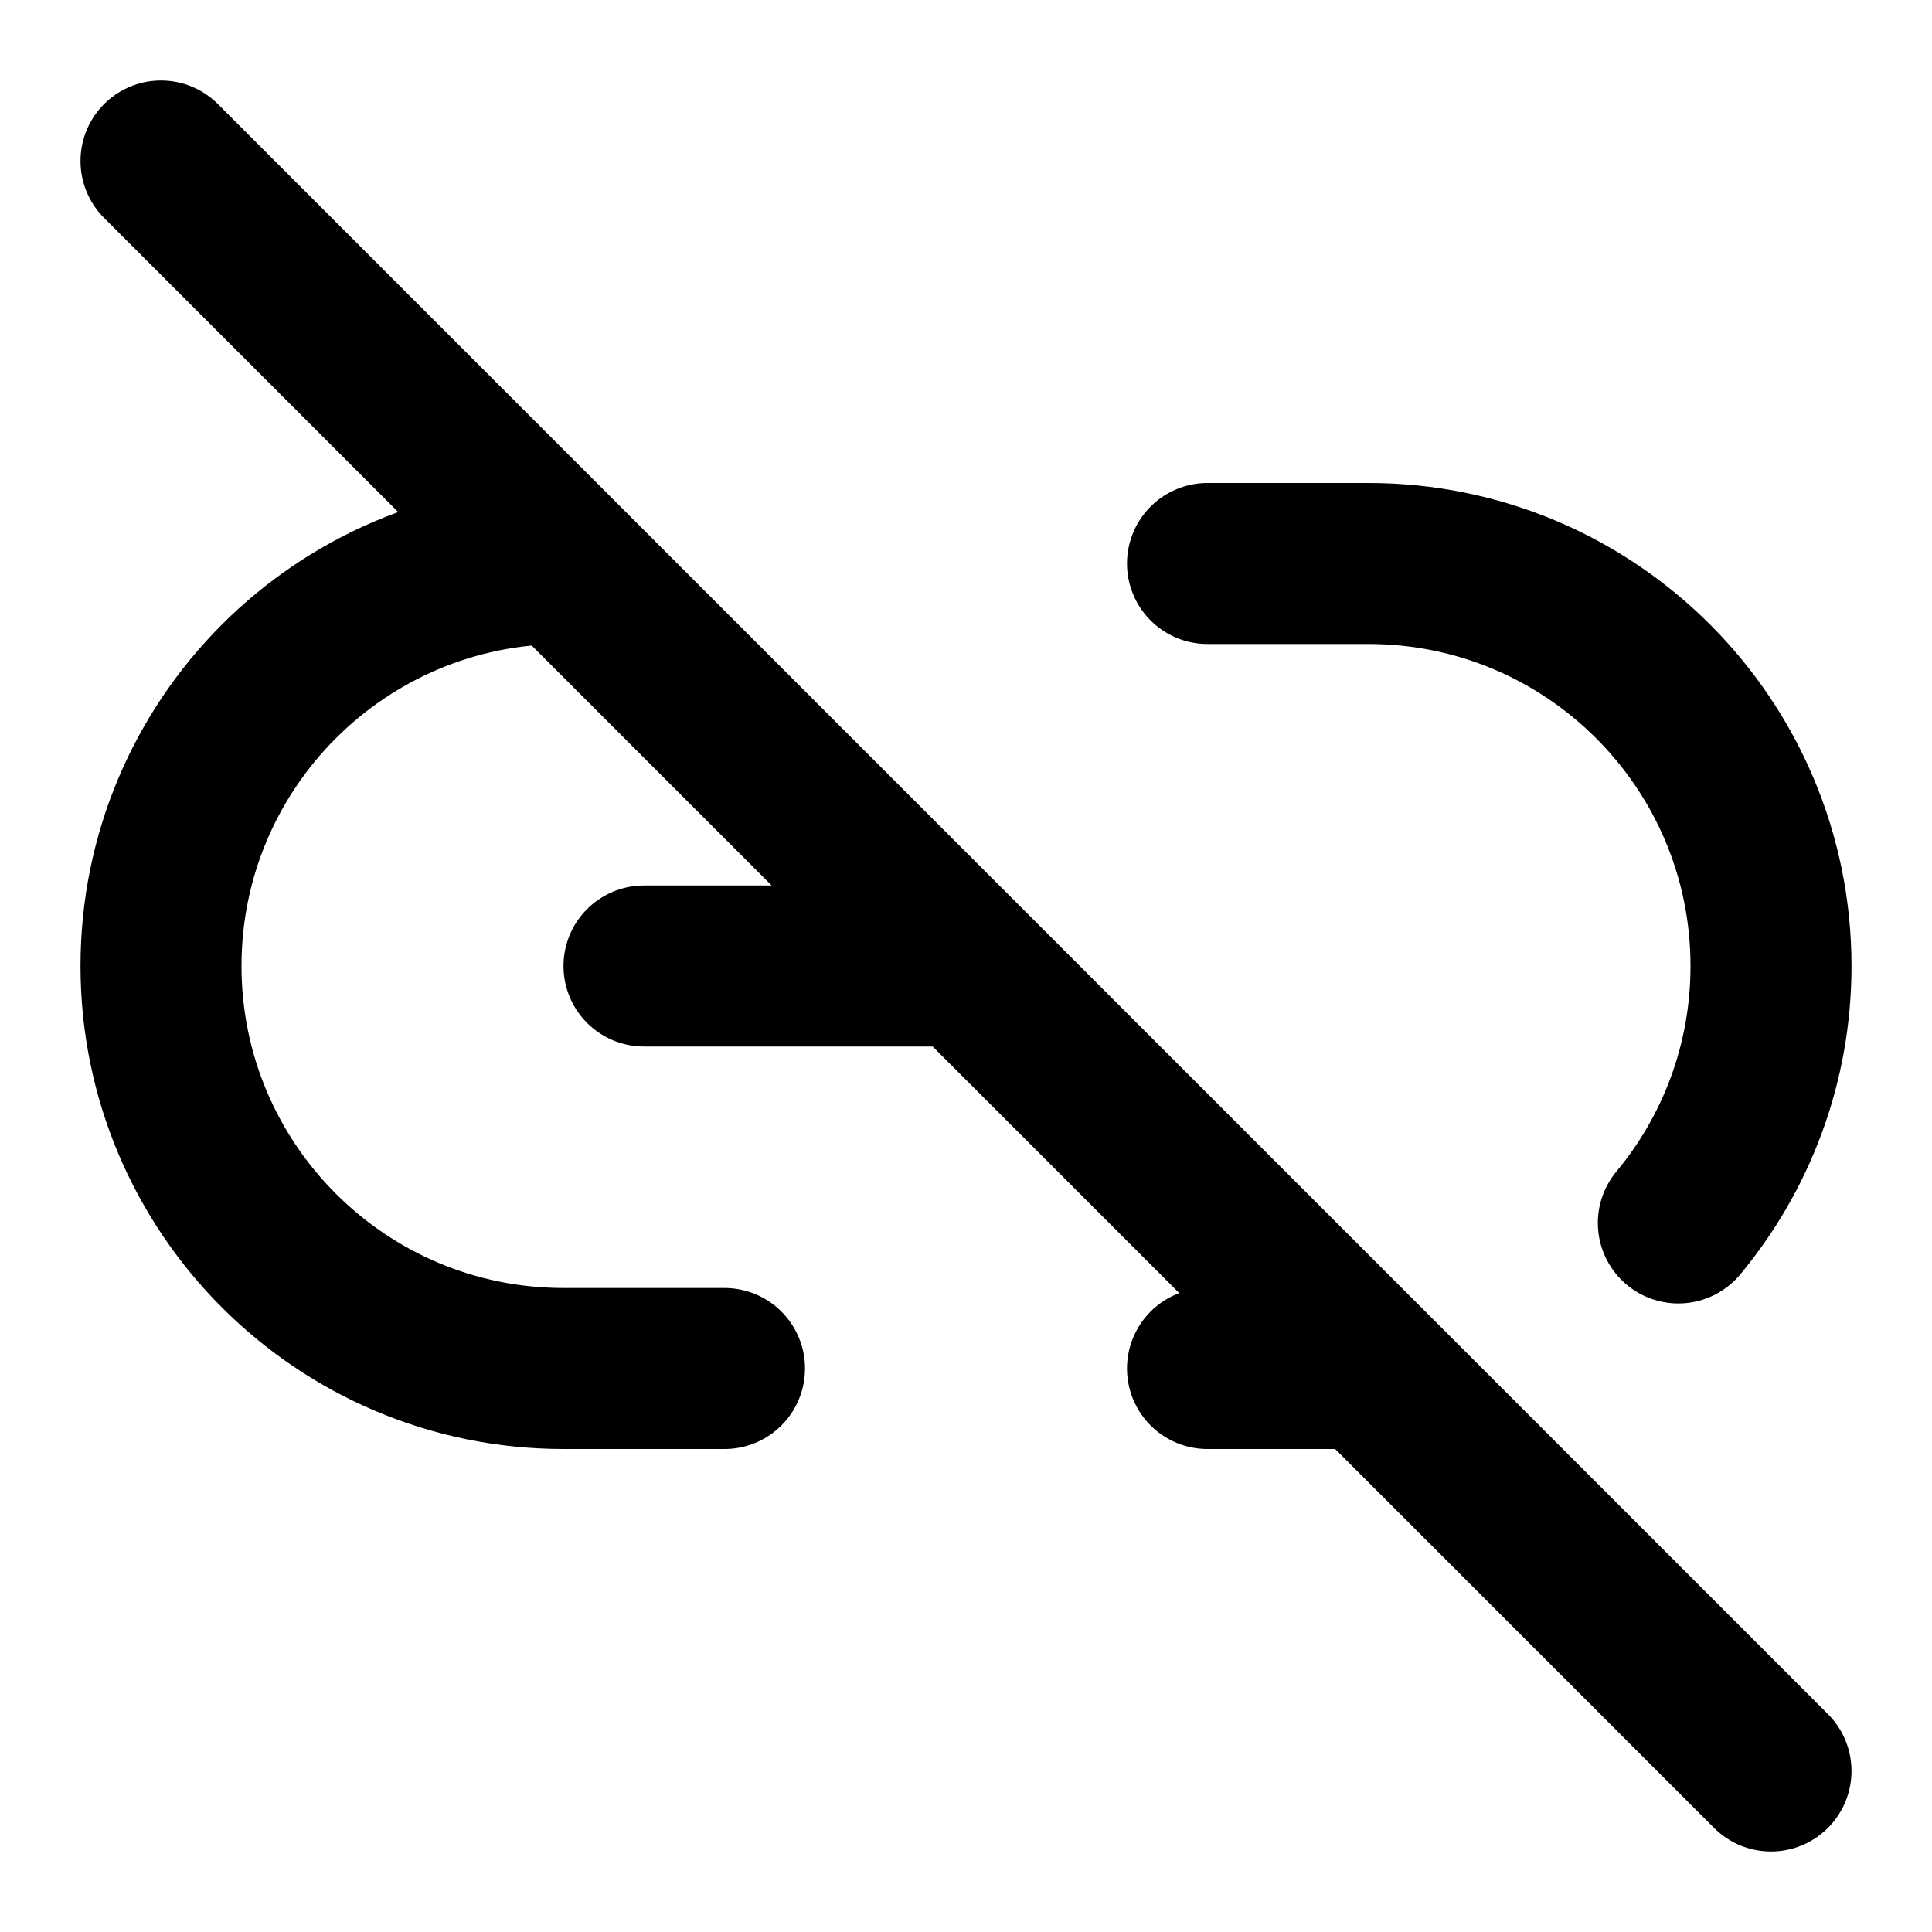
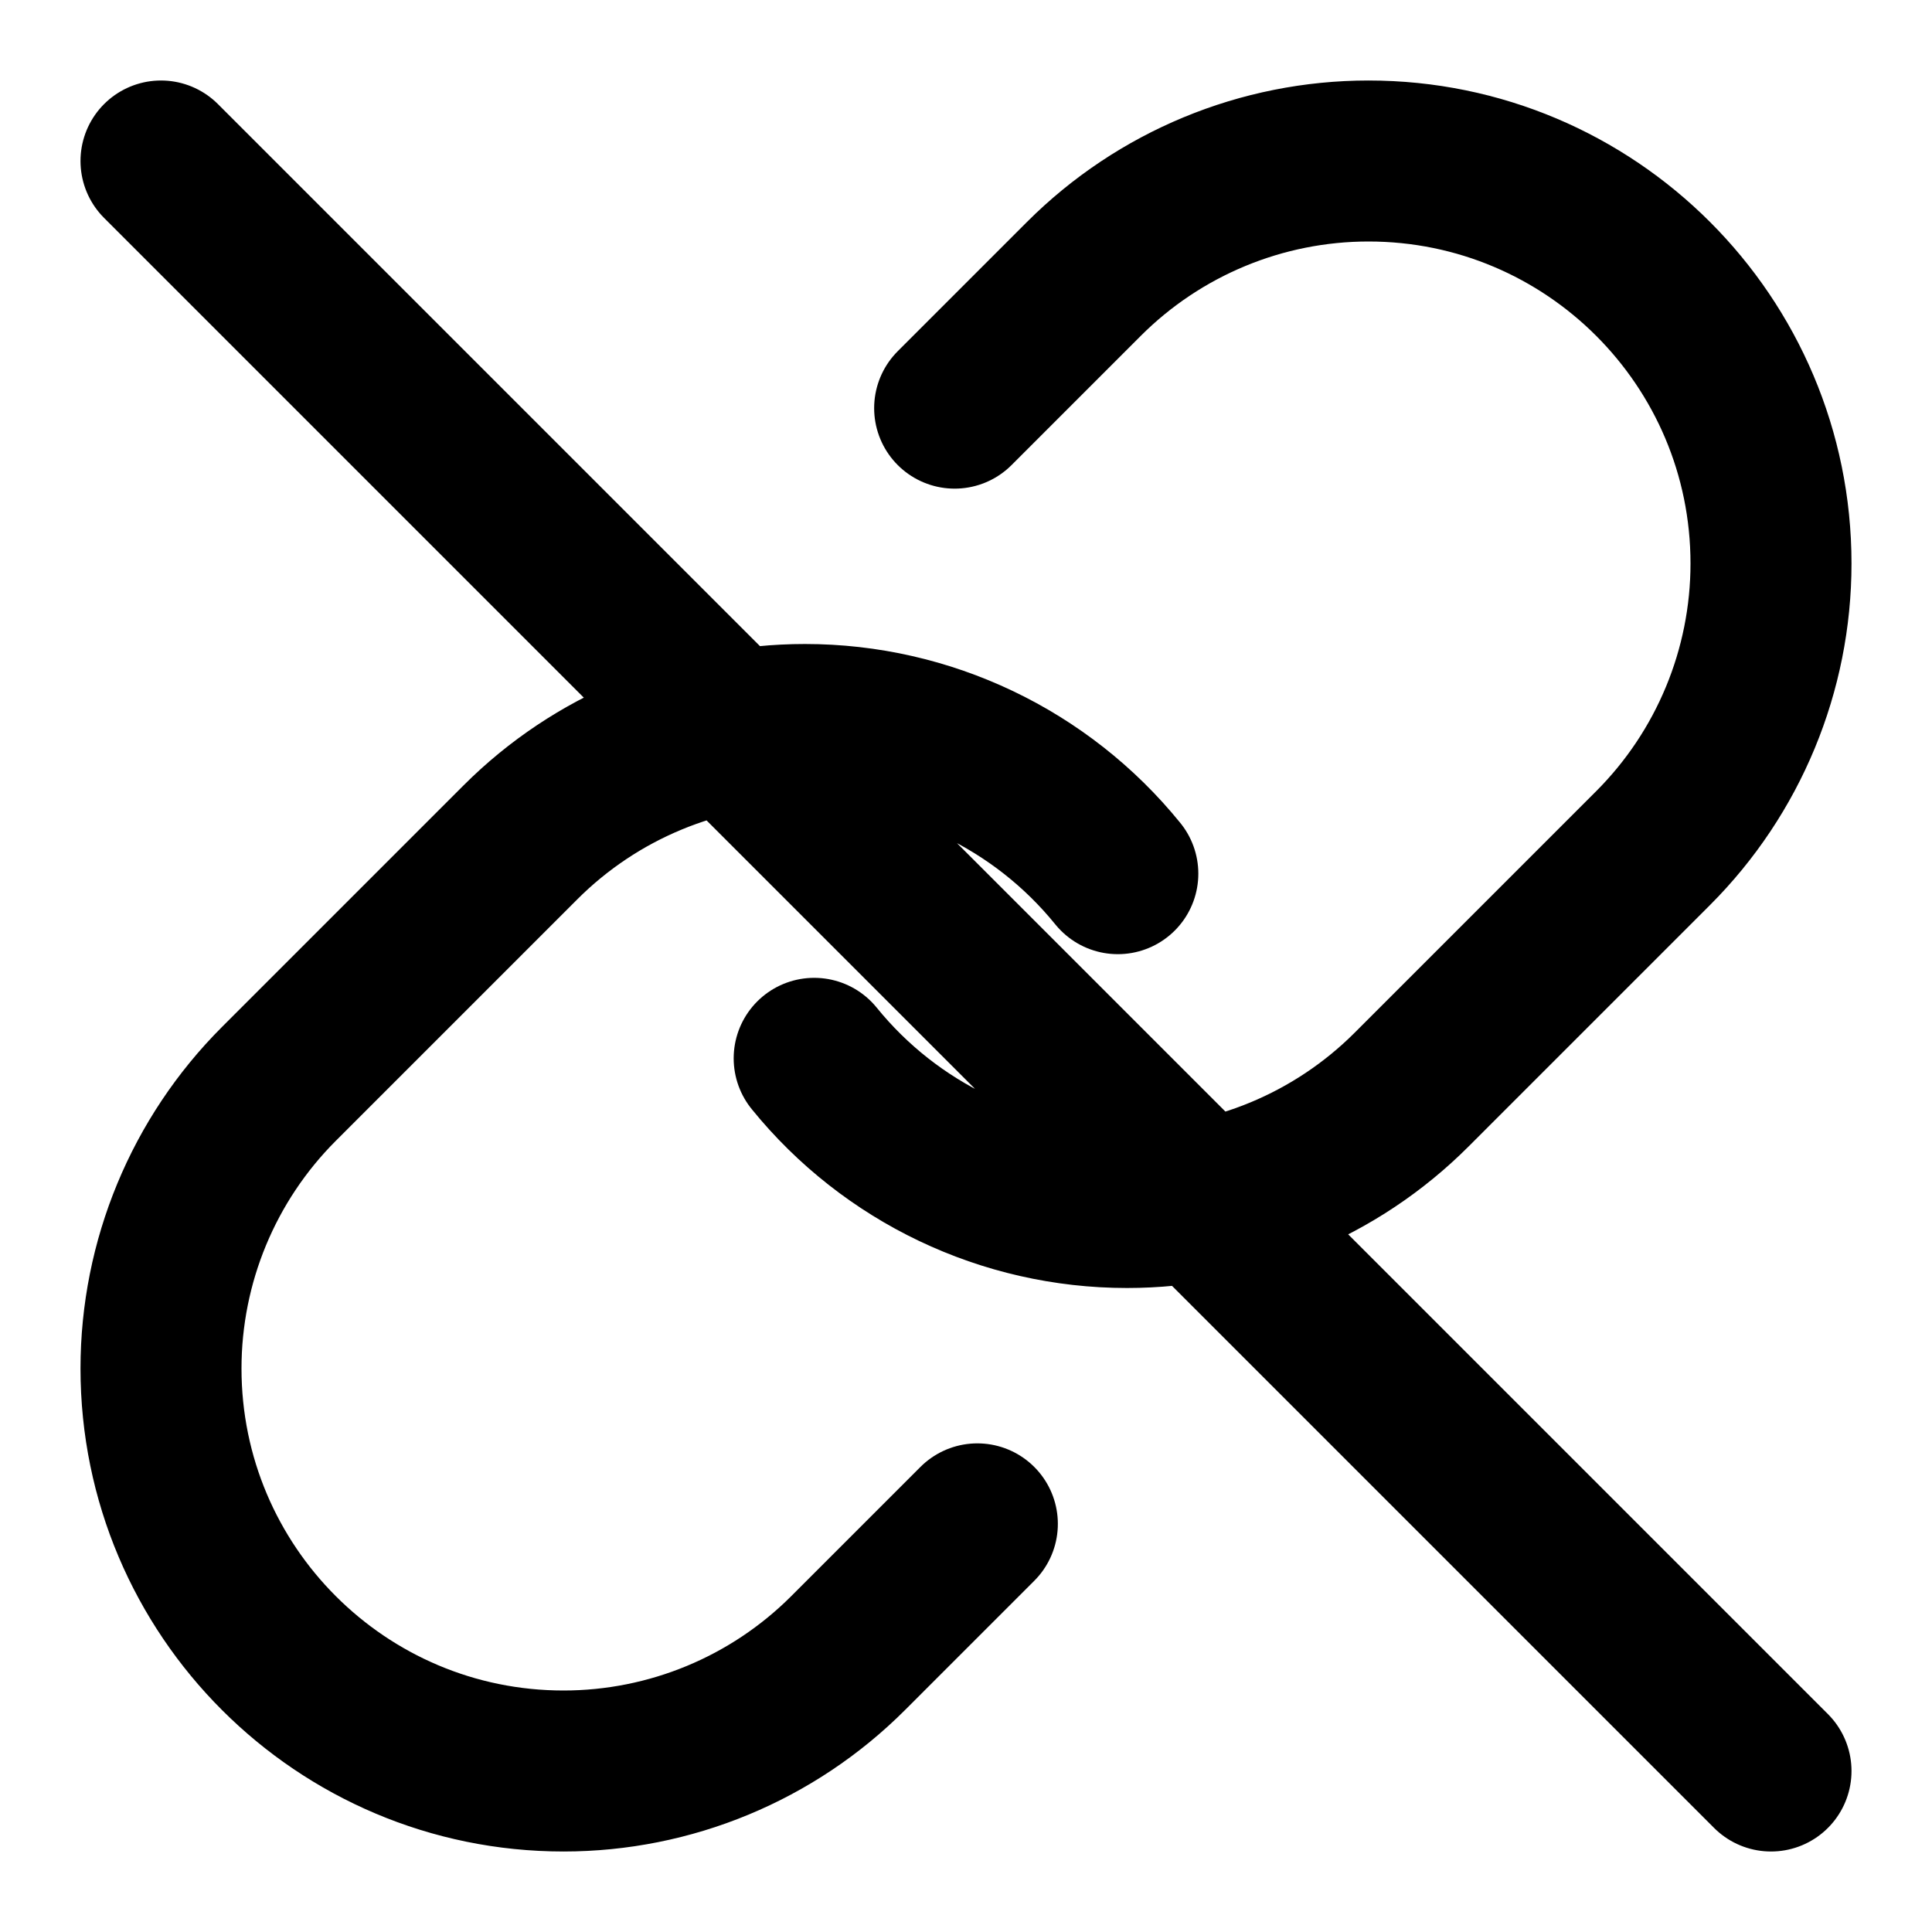
<svg xmlns="http://www.w3.org/2000/svg" width="24" height="24" viewBox="0 0 24 24" fill="none" stroke="currentColor" stroke-width="2" stroke-linecap="round" stroke-linejoin="round">
-   <path d="M9 17L7 17C4.239 17 2 14.761 2 12C2 9.239 4.239 7 7 7M15 7L17 7C19.761 7 22 9.239 22 12C22 13.213 21.568 14.326 20.849 15.192M17 17L15 17M8 12L12 12M2 2L22 22" />
+   <path d="M11.859 5.07L13.464 3.465C14.402 2.527 15.674 2 17 2C19.761 2 22 4.239 22 7C22 8.326 21.473 9.598 20.535 10.536L17.535 13.536C16.598 14.473 15.326 15 14 15C12.492 15 11.064 14.319 10.114 13.147M12.141 18.93L10.536 20.535C9.598 21.473 8.326 22 7 22C4.239 22 2 19.761 2 17C2 15.674 2.527 14.402 3.465 13.464L6.465 10.464C7.402 9.527 8.674 9 10 9C11.508 9 12.936 9.681 13.886 10.853M2 2L22 22" />
</svg>
